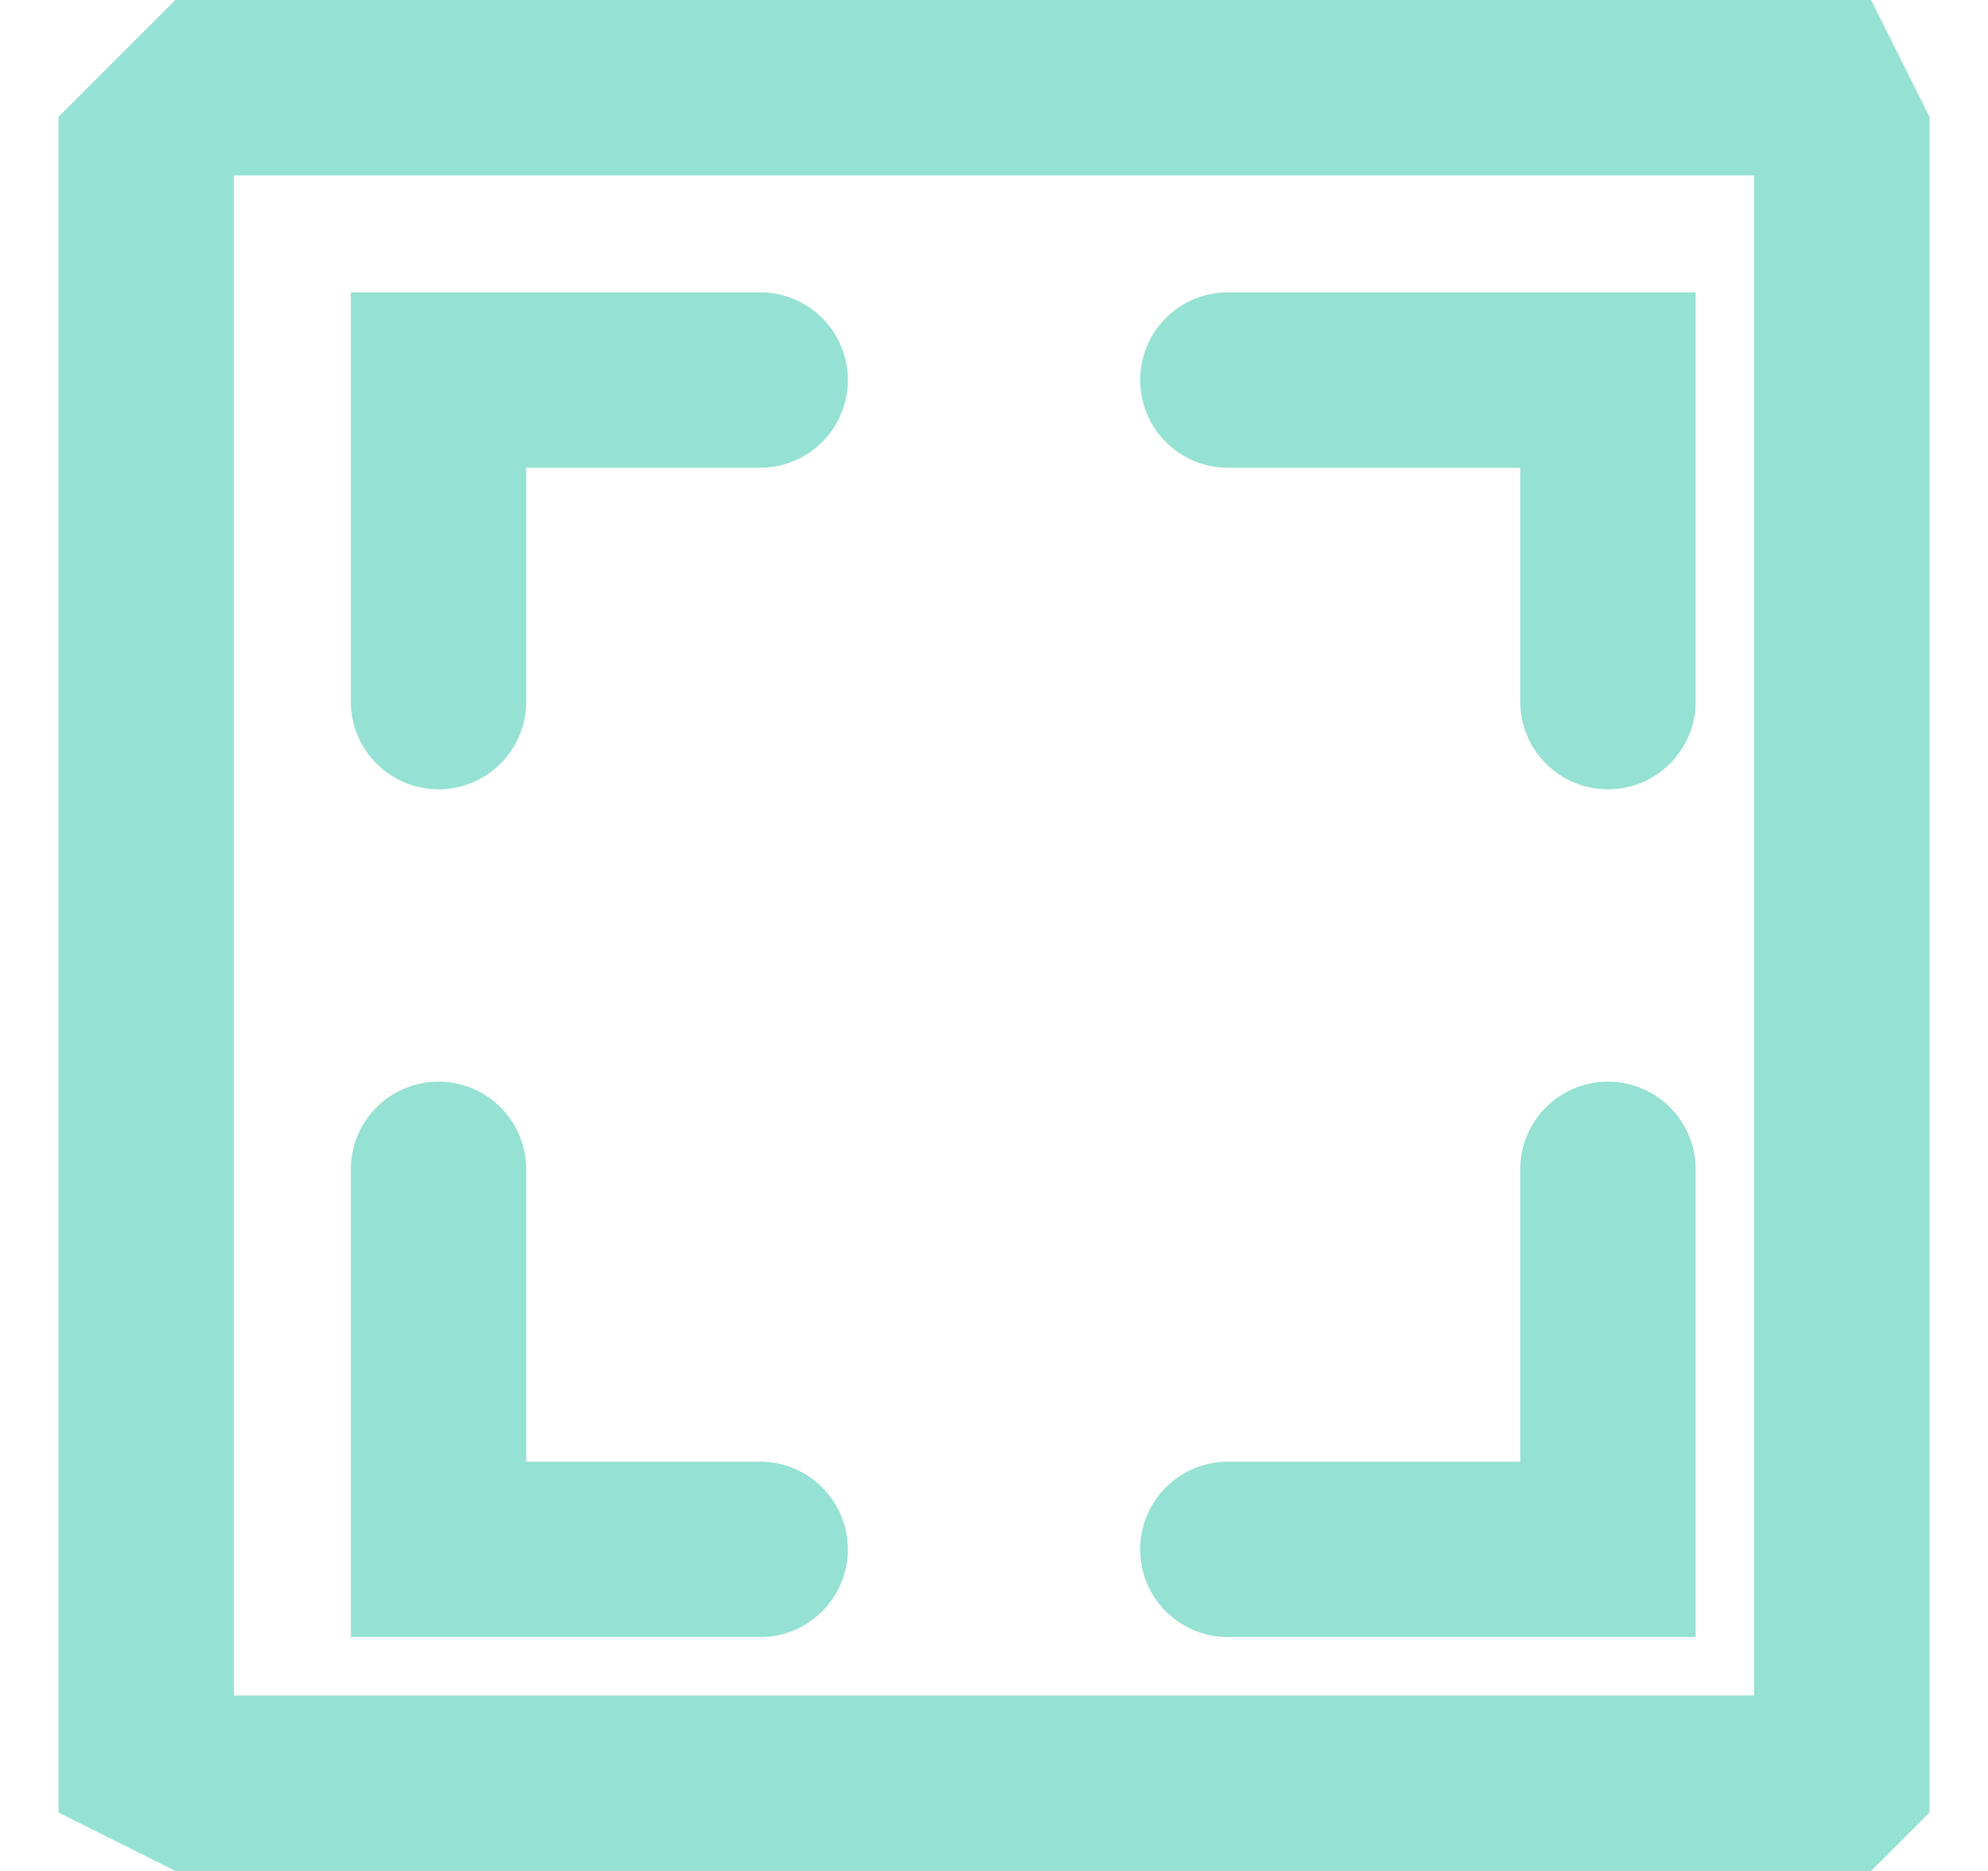
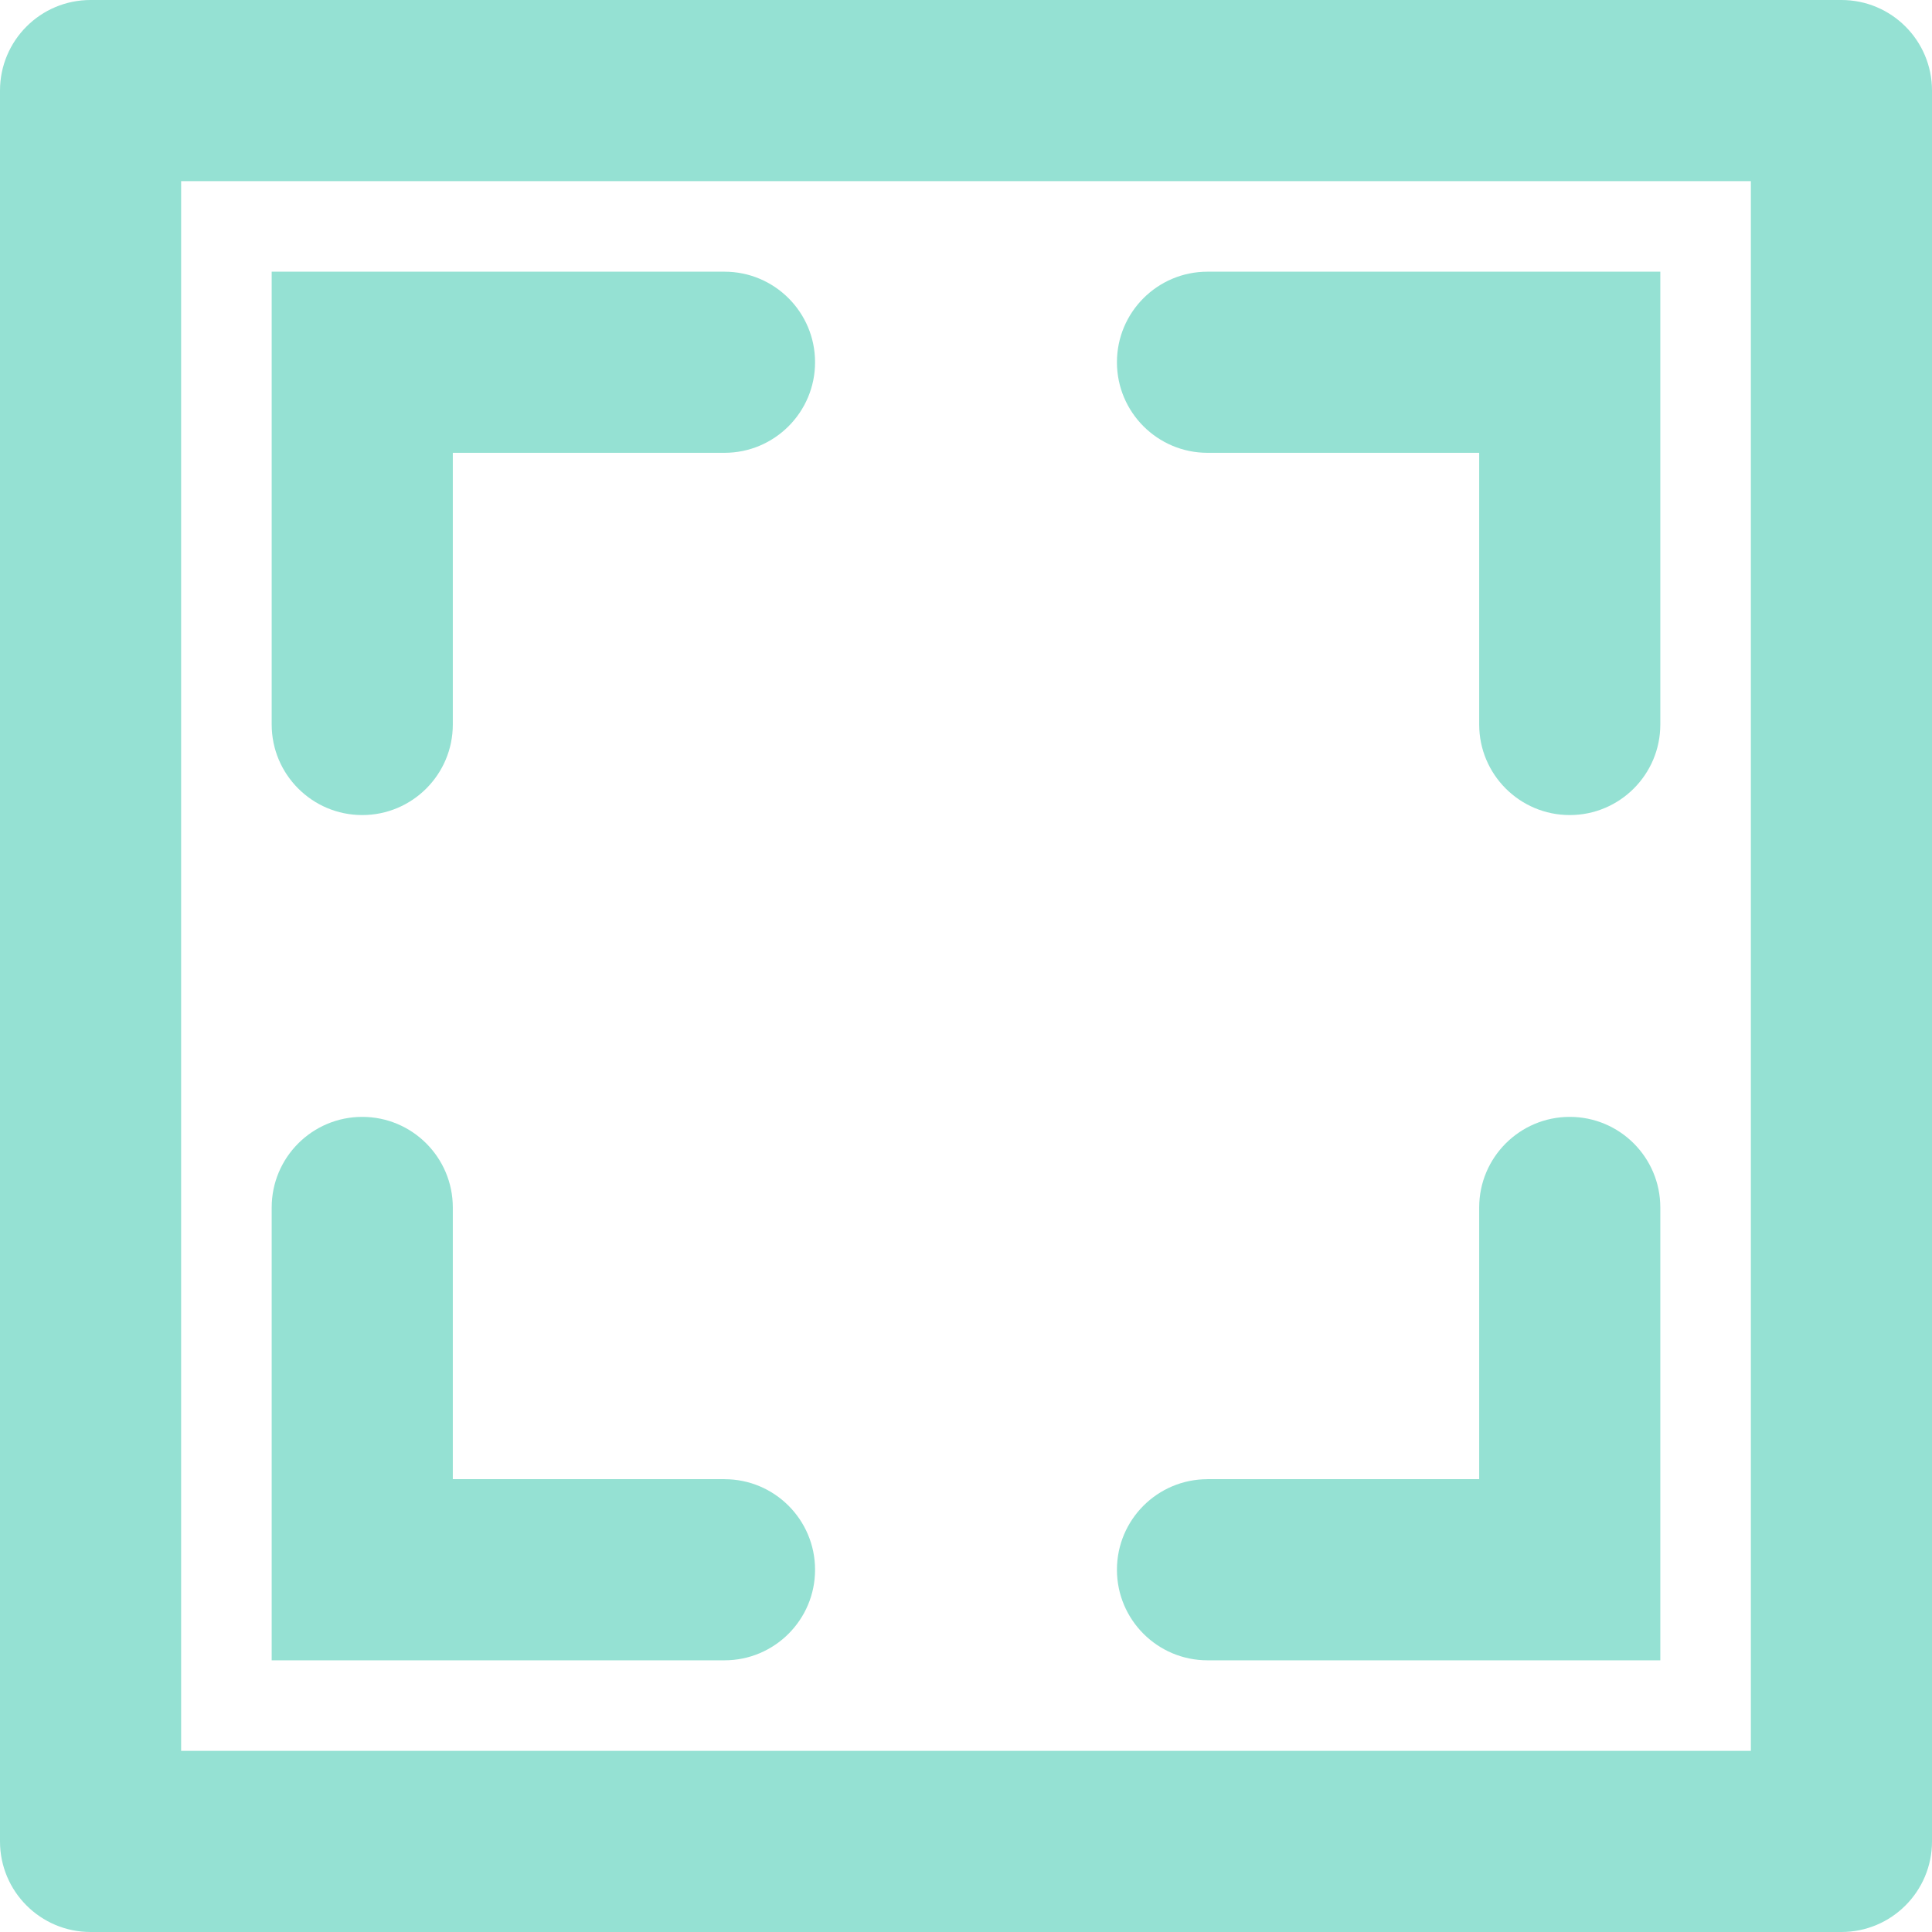
- <svg xmlns="http://www.w3.org/2000/svg" width="34" height="32">
-   <style />
-   <path id="IMAGE" d="M32 32H3l-2-1V2l2-2h29l1 2v29l-1 1zM30 3H4v26h26V3zM8 5h5a1 1 0 1 1 0 3H9v4a1 1 0 1 1-3 0V5h2zM6 20a1 1 0 1 1 3 0v5h4a1 1 0 1 1 0 3H6v-8zM21 5h8v7a1 1 0 1 1-3 0V8h-5a1 1 0 1 1 0-3zm0 20h5v-5a1 1 0 1 1 3 0v8h-8a1 1 0 1 1 0-3z" fill="#95e1d3" />
+ <svg xmlns="http://www.w3.org/2000/svg" viewbox="0 0 32 32">
+   <path fill="#95e1d3" d="M30.500,32.000 L1.500,32.000 C0.671,32.000 -0.000,31.328 -0.000,30.500 L-0.000,1.500 C-0.000,0.671 0.671,0.000 1.500,0.000 L30.500,0.000 C31.328,0.000 32.000,0.671 32.000,1.500 L32.000,30.500 C32.000,31.328 31.328,32.000 30.500,32.000 ZM29.000,3.000 L3.000,3.000 L3.000,29.000 L29.000,29.000 L29.000,3.000 ZM6.500,4.500 L12.000,4.500 L12.000,4.500 C12.828,4.500 13.500,5.171 13.500,6.000 C13.500,6.828 12.828,7.500 12.000,7.500 L12.000,7.500 L7.500,7.500 L7.500,12.000 L7.500,12.000 C7.500,12.828 6.828,13.500 6.000,13.500 C5.172,13.500 4.500,12.828 4.500,12.000 L4.500,12.000 L4.500,6.500 L4.500,6.500 L4.500,4.500 L6.500,4.500 L6.500,4.500 ZM4.500,20.000 L4.500,20.000 C4.500,19.171 5.172,18.499 6.000,18.499 C6.828,18.499 7.500,19.171 7.500,20.000 L7.500,20.000 L7.500,24.499 L12.000,24.499 L12.000,24.500 C12.828,24.500 13.500,25.171 13.500,26.000 C13.500,26.828 12.828,27.500 12.000,27.500 L12.000,27.500 L6.500,27.500 L6.500,27.500 L4.500,27.500 L4.500,25.500 L4.500,25.500 L4.500,20.000 ZM20.000,4.500 L20.000,4.500 L25.500,4.500 L25.500,4.500 L27.500,4.500 L27.500,6.500 L27.500,6.500 L27.500,12.000 L27.500,12.000 C27.500,12.828 26.828,13.500 26.000,13.500 C25.172,13.500 24.500,12.828 24.500,12.000 L24.500,12.000 L24.500,7.500 L20.000,7.500 L20.000,7.500 C19.172,7.500 18.500,6.828 18.500,6.000 C18.500,5.171 19.172,4.500 20.000,4.500 ZM20.000,24.500 L20.000,24.499 L24.500,24.499 L24.500,20.000 L24.500,20.000 C24.500,19.171 25.172,18.499 26.000,18.499 C26.828,18.499 27.500,19.171 27.500,20.000 L27.500,20.000 L27.500,25.500 L27.500,25.500 L27.500,27.500 L25.500,27.500 L25.500,27.500 L20.000,27.500 L20.000,27.500 C19.172,27.500 18.500,26.828 18.500,26.000 C18.500,25.171 19.172,24.500 20.000,24.500 Z" />
</svg>
